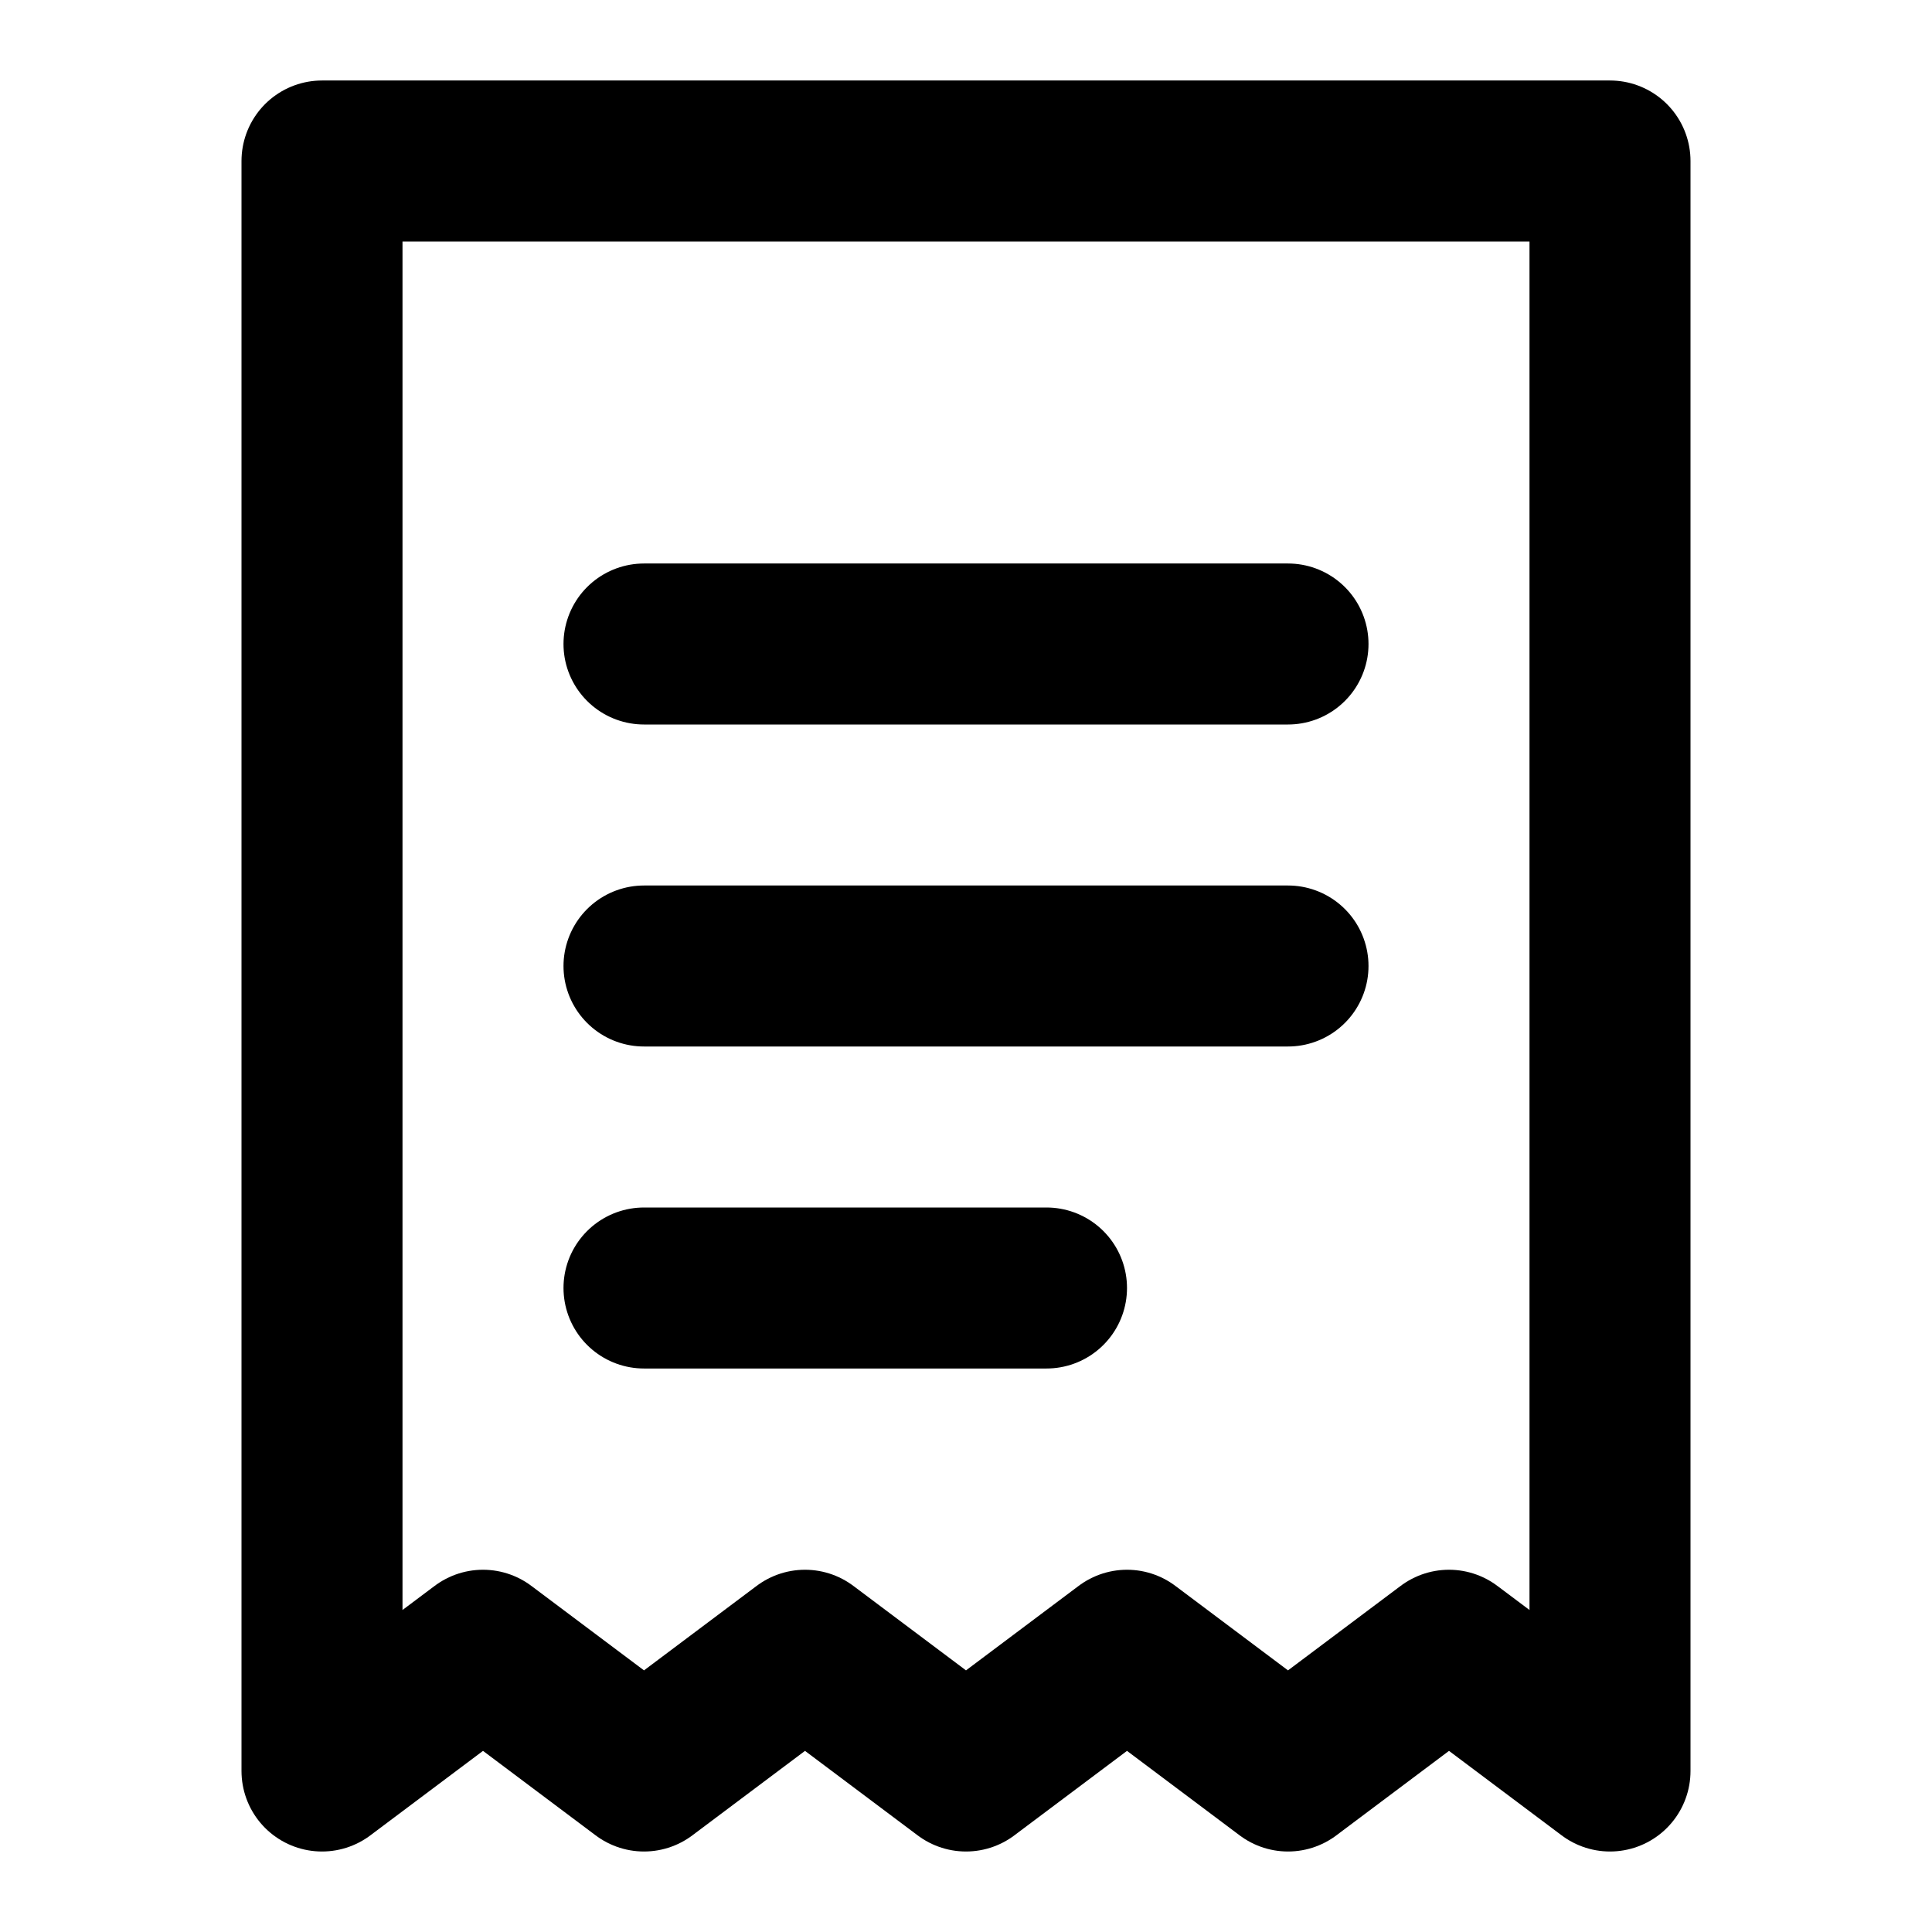
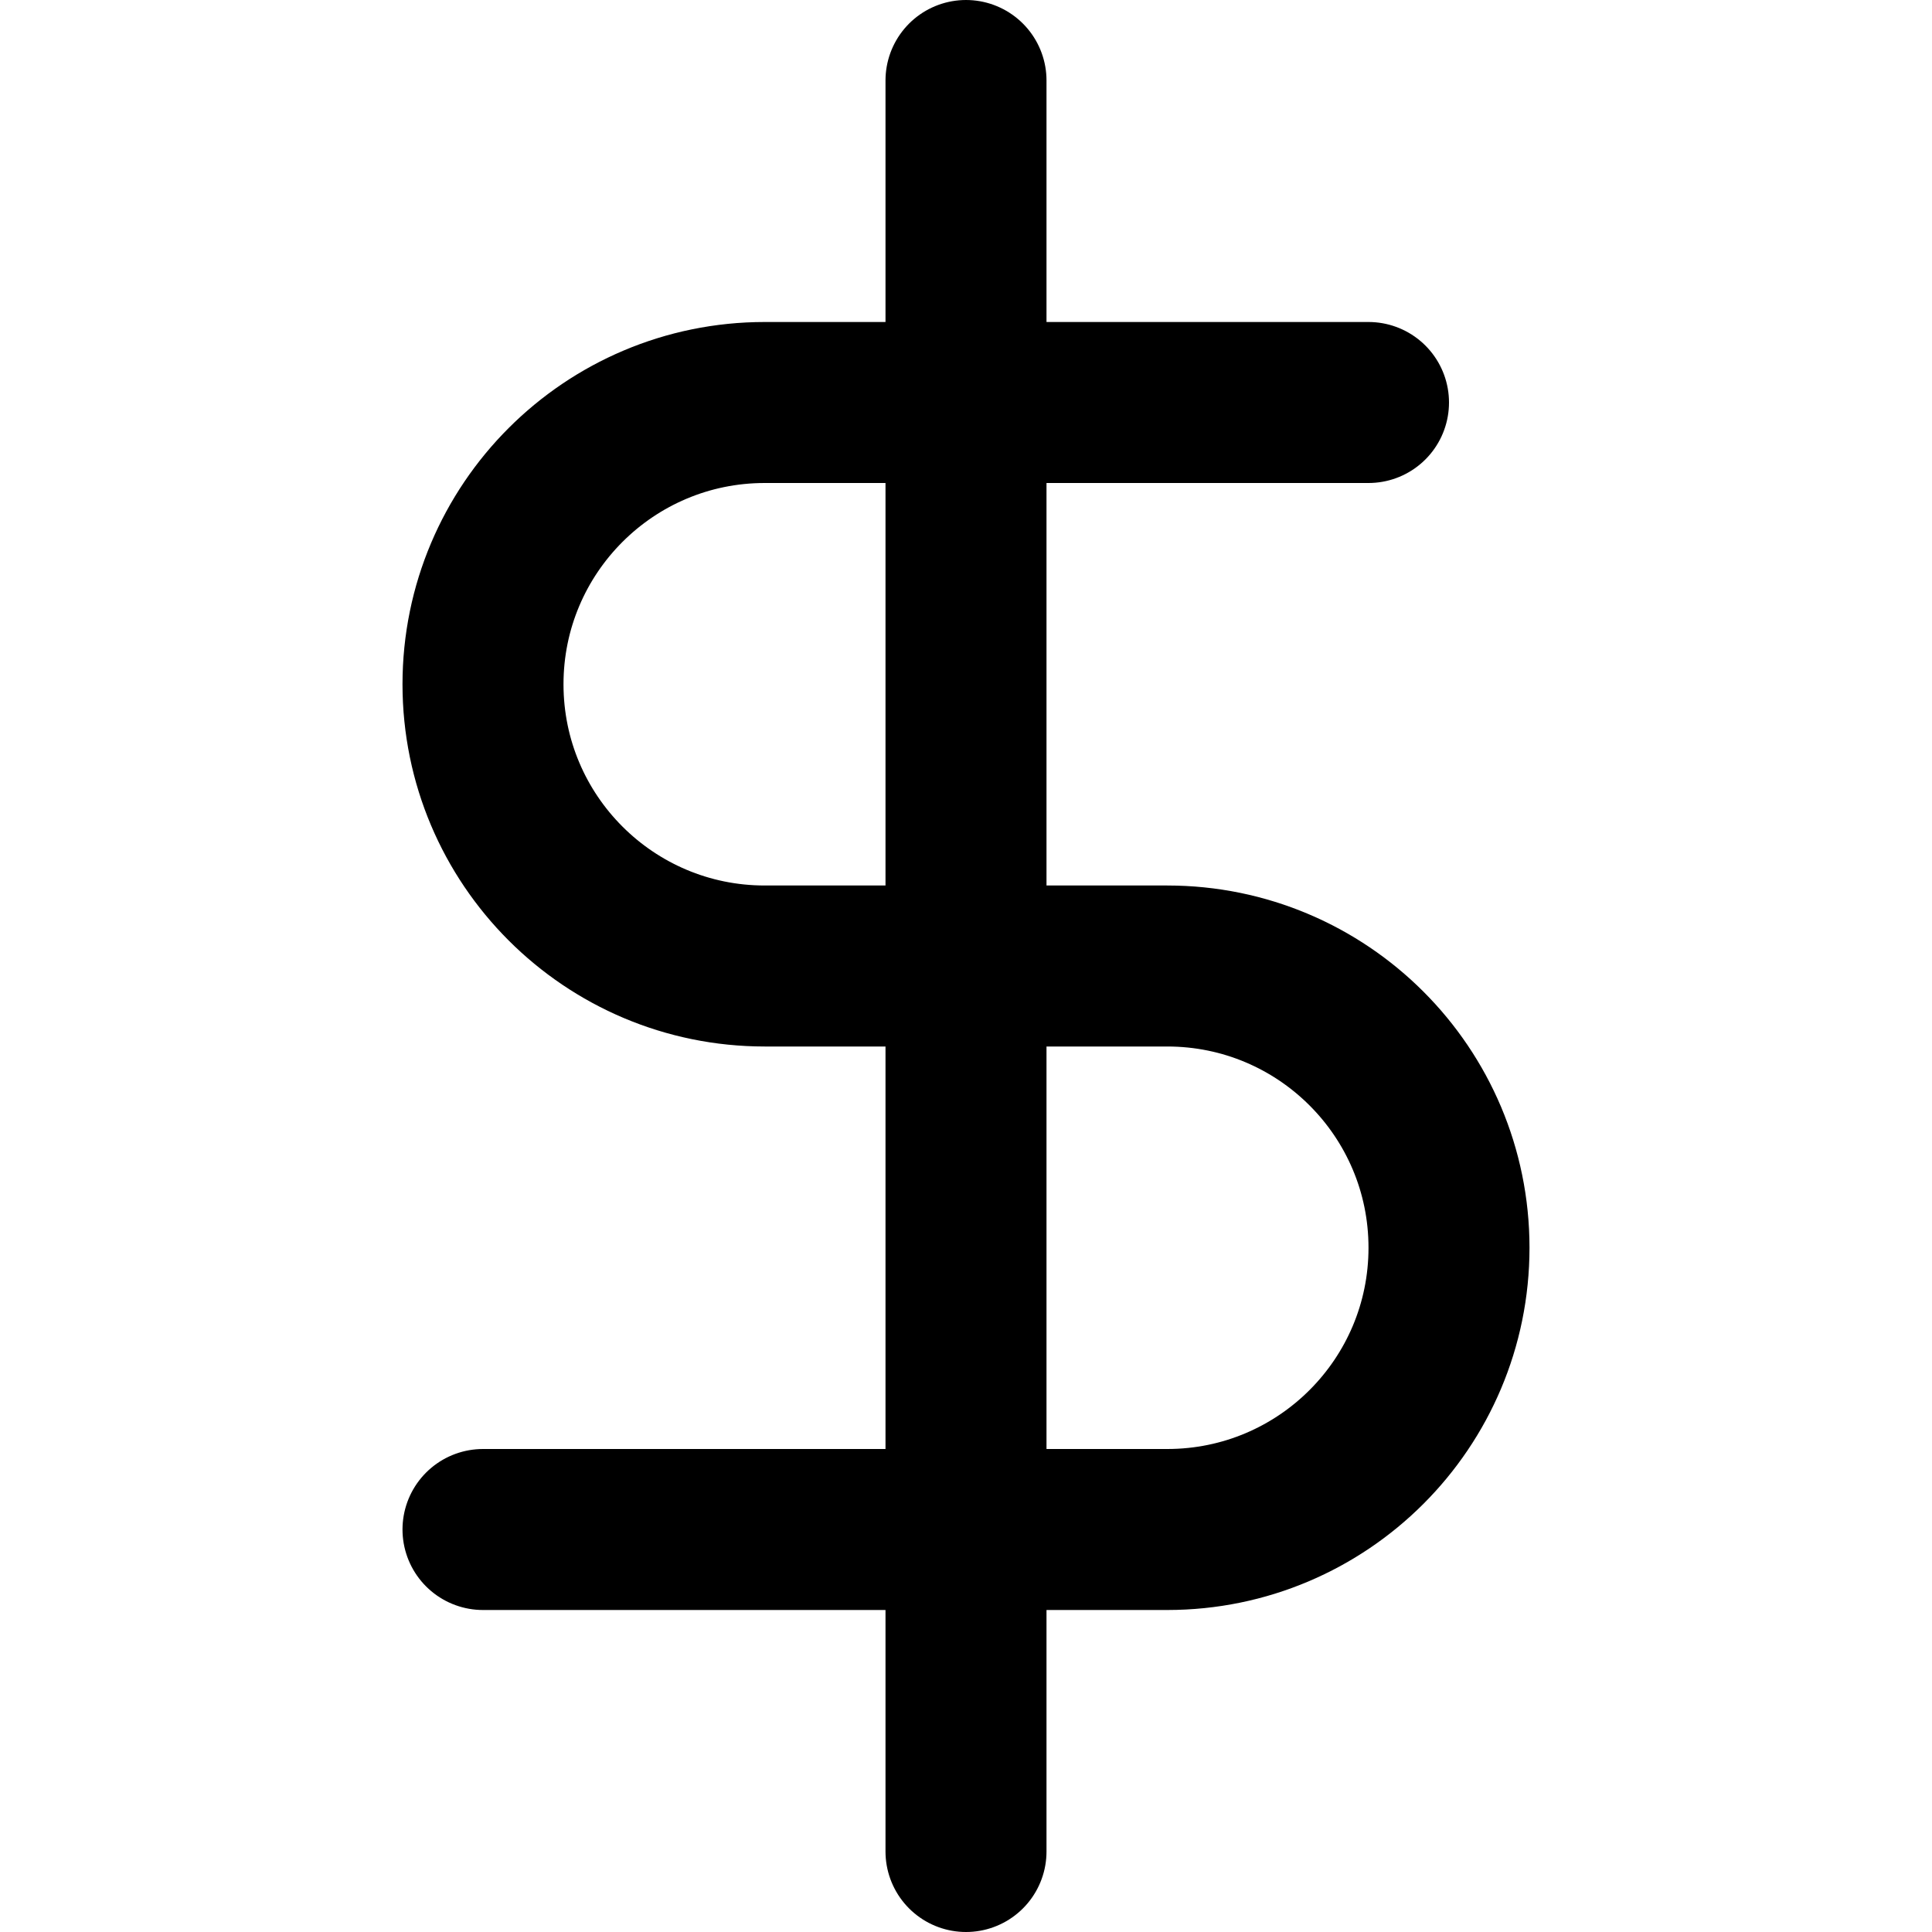
<svg xmlns="http://www.w3.org/2000/svg" viewBox="0 0 24 24" fill="none" stroke="currentColor" stroke-width="2" stroke-linecap="round" stroke-linejoin="round" aria-hidden="true">
-   <path d="M4 2h16v20l-2-1.5-2 1.5-2-1.5-2 1.5-2-1.5-2 1.5-2-1.5-2 1.5z" />
-   <line x1="8" y1="8" x2="16" y2="8" />
-   <line x1="8" y1="12" x2="16" y2="12" />
-   <line x1="8" y1="16" x2="13" y2="16" />
+   <line x1="12" y1="1" x2="12" y2="23" />
+   <path d="M17 5H9.5a3.5 3.5 0 0 0 0 7h5a3.5 3.5 0 0 1 0 7H6" />
</svg>
